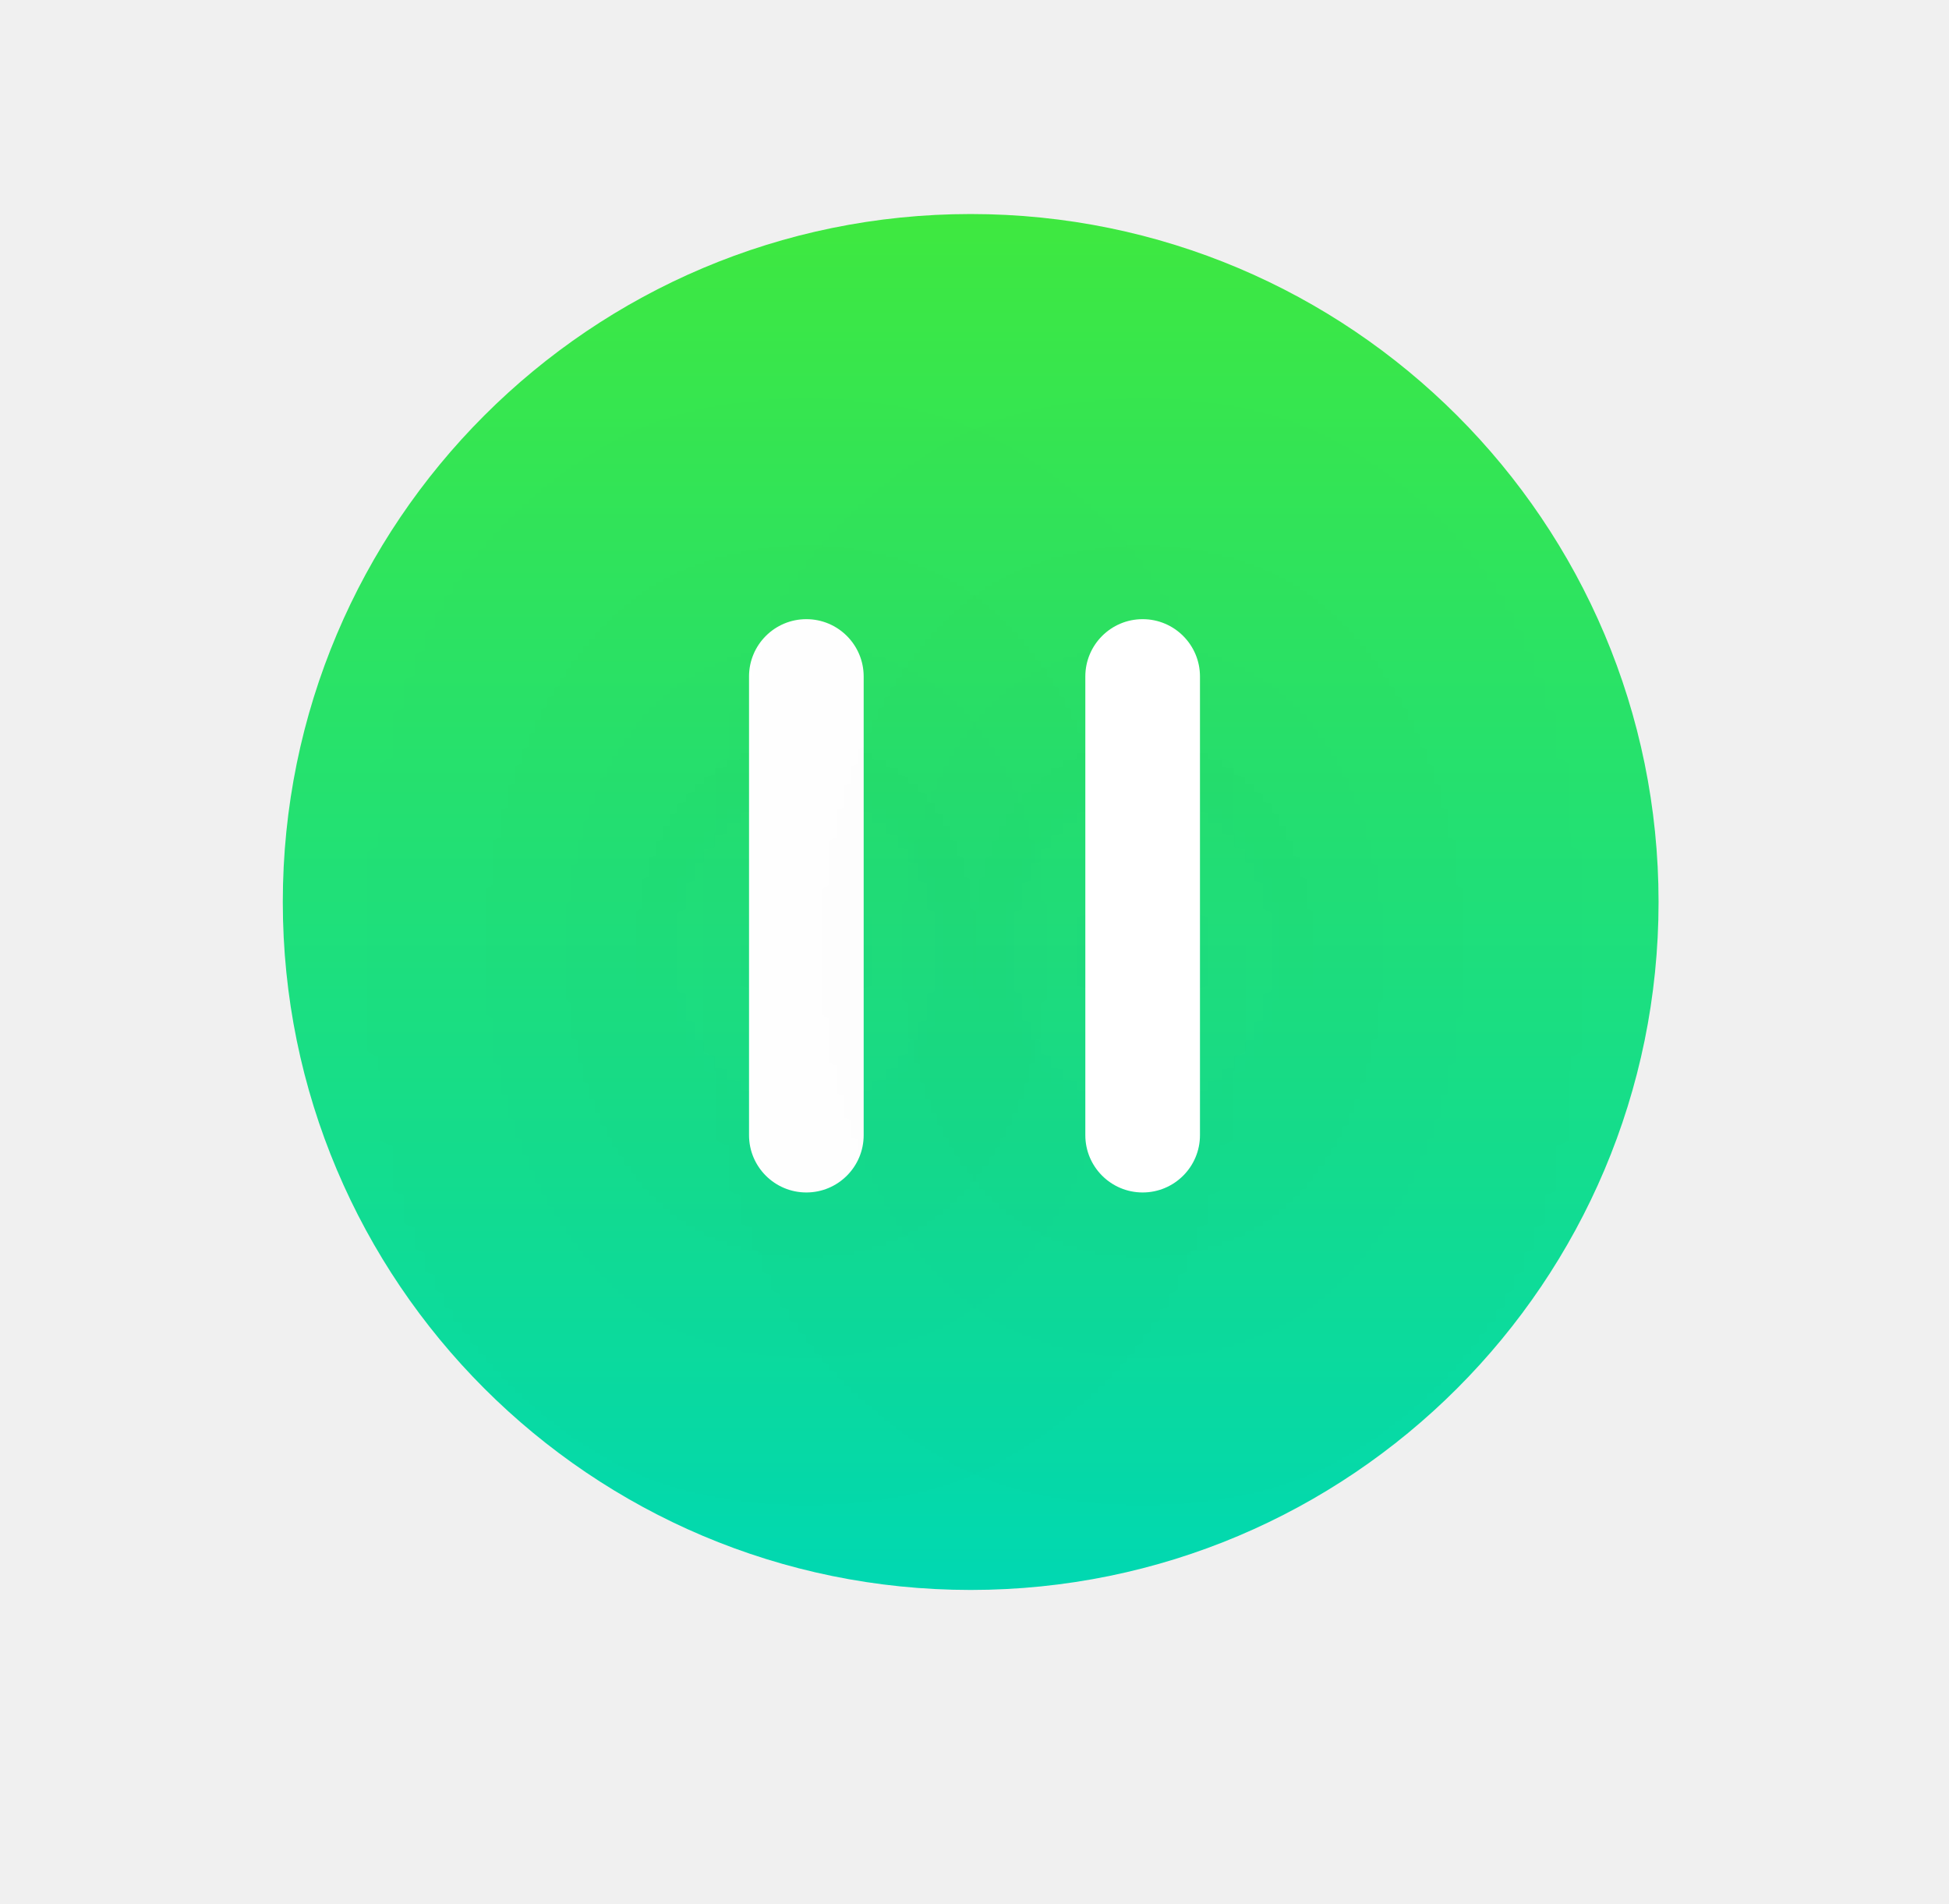
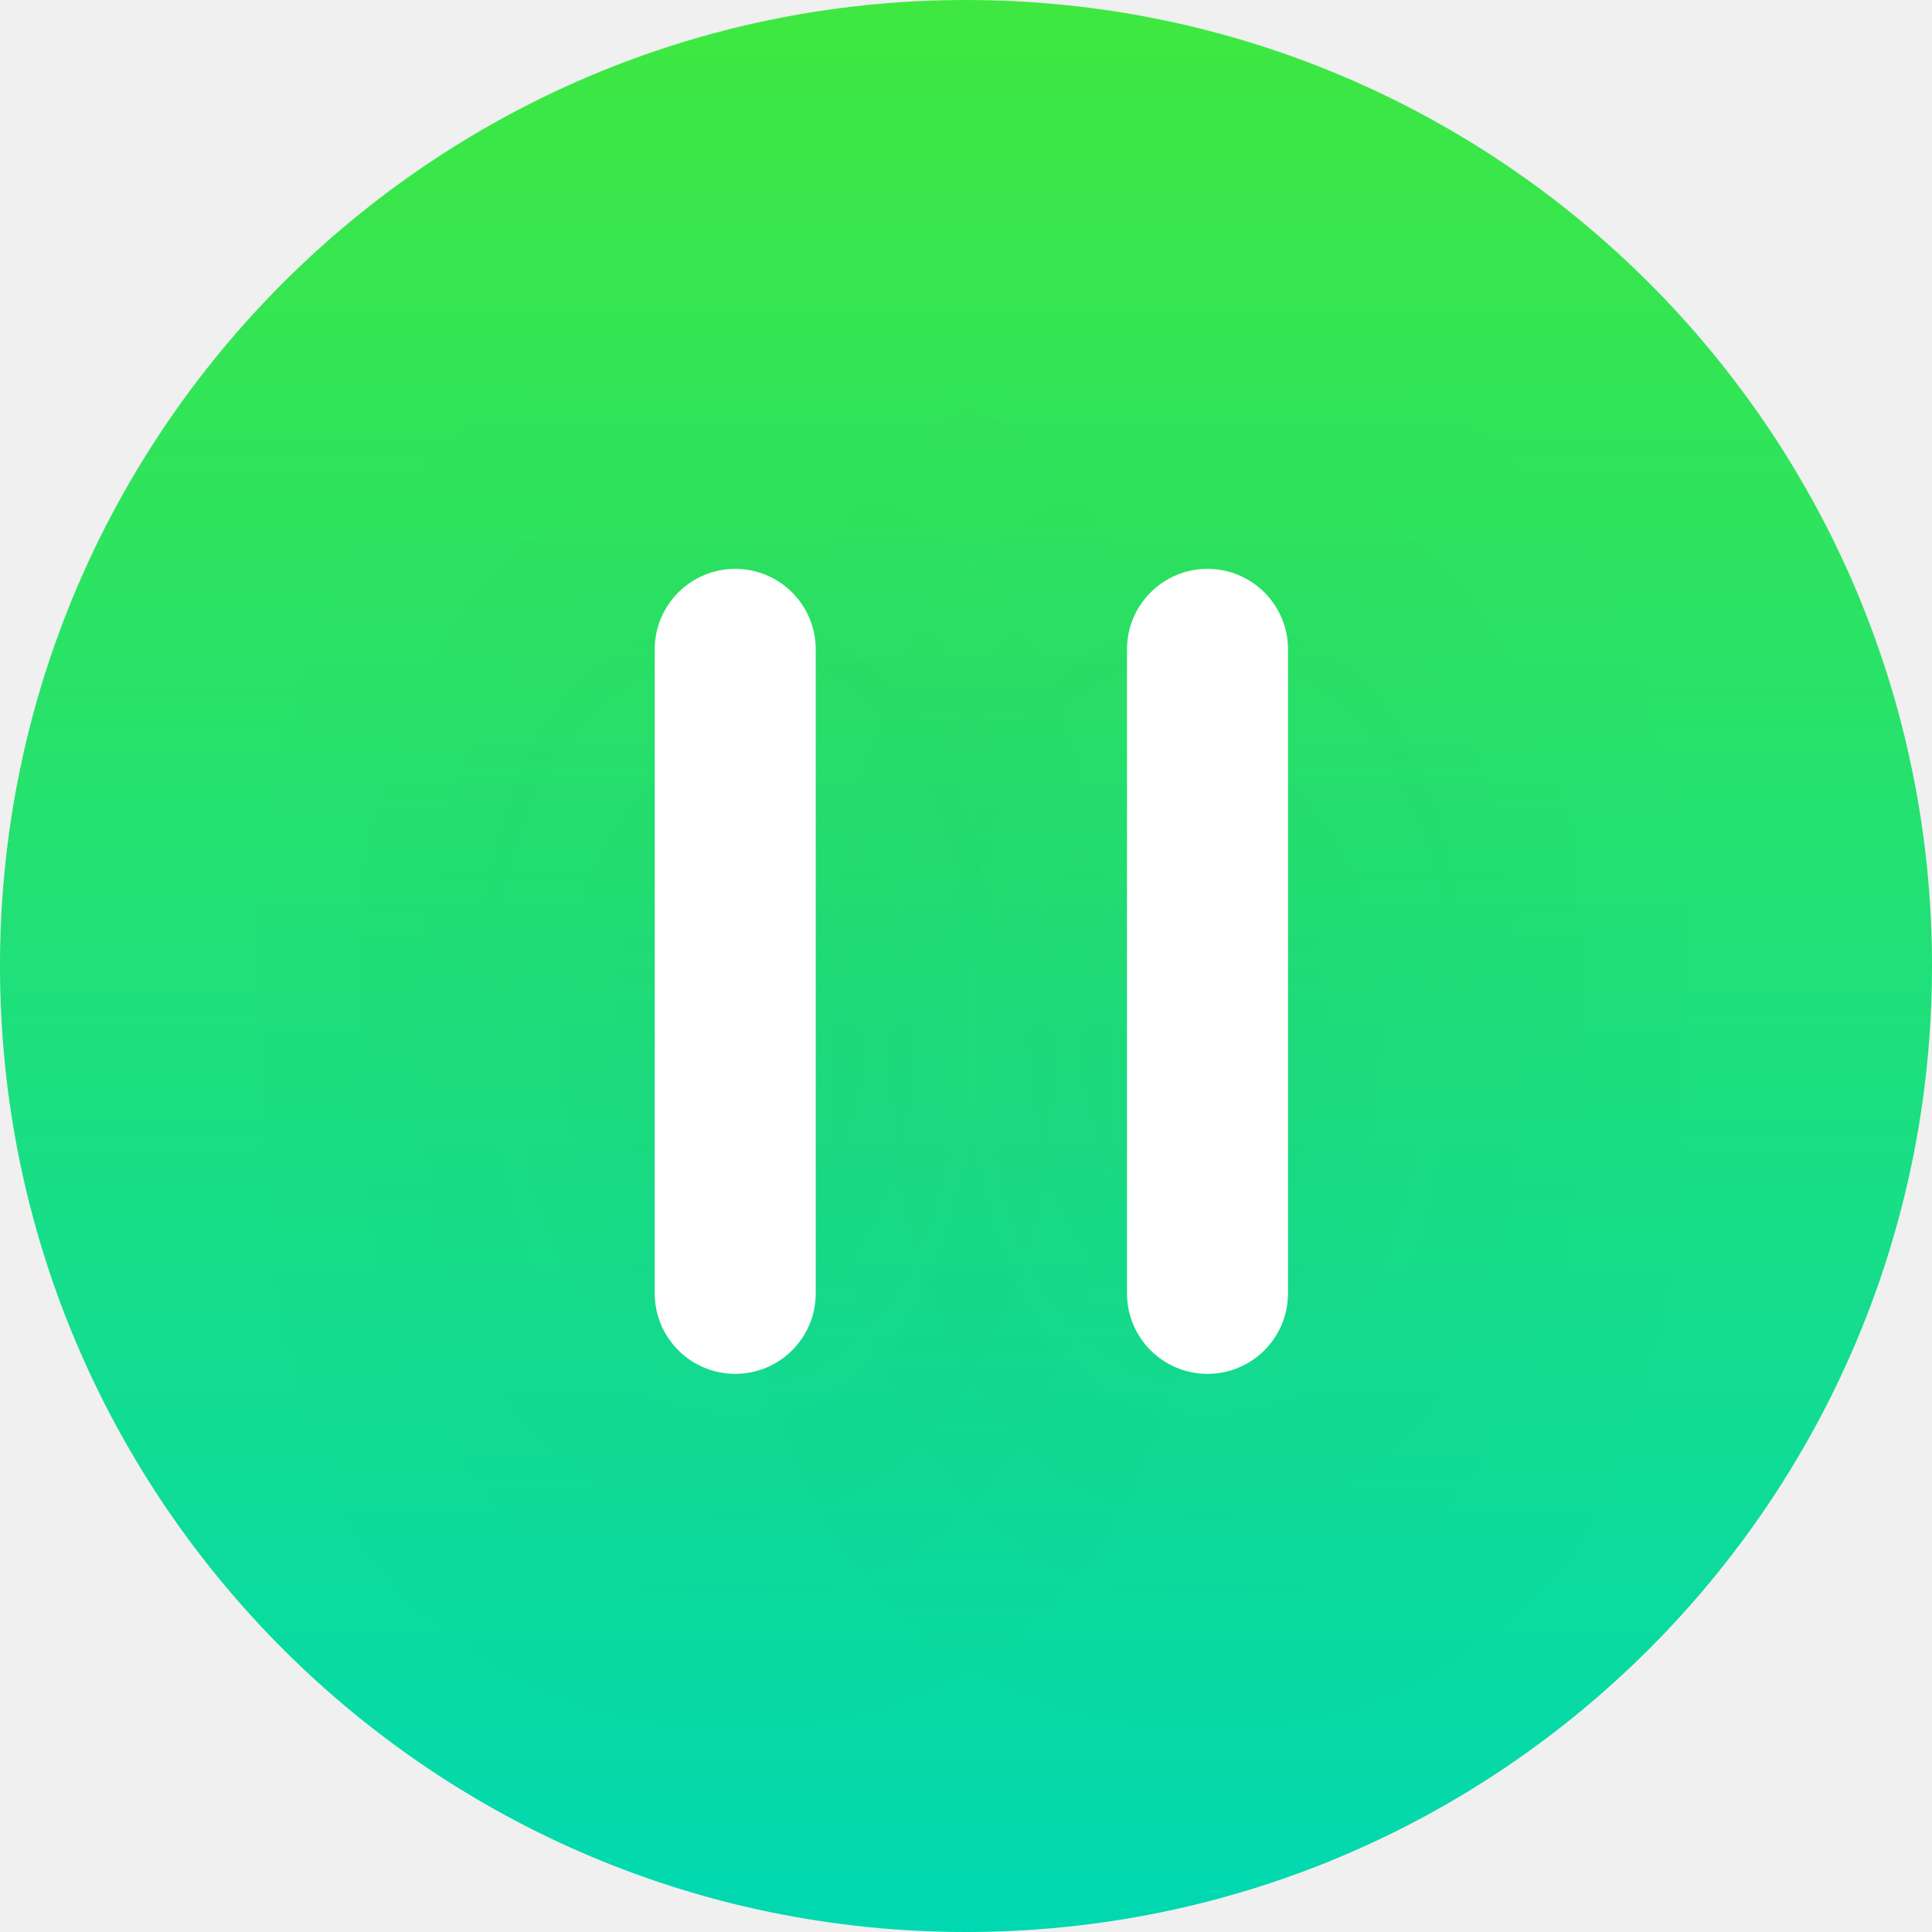
- <svg xmlns="http://www.w3.org/2000/svg" xmlns:xlink="http://www.w3.org/1999/xlink" width="255px" height="249px" viewBox="0 0 255 249" version="1.1">
+ <svg xmlns="http://www.w3.org/2000/svg" xmlns:xlink="http://www.w3.org/1999/xlink" width="180px" height="180px" viewBox="0 0 180 180" version="1.1">
  <defs>
    <linearGradient x1="50%" y1="0%" x2="50%" y2="100%" id="linearGradient-1">
      <stop stop-color="#3FE83F" offset="0%" />
      <stop stop-color="#00D8B2" offset="100%" />
    </linearGradient>
    <rect id="path-2" x="0" y="0" width="15" height="75" rx="7.5" />
    <filter x="-1020.0%" y="-196.0%" width="2140.0%" height="508.0%" filterUnits="objectBoundingBox" id="filter-3">
      <feOffset dx="0" dy="6" in="SourceAlpha" result="shadowOffsetOuter1" />
      <feGaussianBlur stdDeviation="50" in="shadowOffsetOuter1" result="shadowBlurOuter1" />
      <feColorMatrix values="0 0 0 0 0.125   0 0 0 0 0.128   0 0 0 0 0.129  0 0 0 0.1 0" type="matrix" in="shadowBlurOuter1" />
    </filter>
    <rect id="path-4" x="44" y="0" width="15" height="75" rx="7.5" />
    <filter x="-1020.0%" y="-196.0%" width="2140.0%" height="508.0%" filterUnits="objectBoundingBox" id="filter-5">
      <feOffset dx="0" dy="6" in="SourceAlpha" result="shadowOffsetOuter1" />
      <feGaussianBlur stdDeviation="50" in="shadowOffsetOuter1" result="shadowBlurOuter1" />
      <feColorMatrix values="0 0 0 0 0.125   0 0 0 0 0.128   0 0 0 0 0.129  0 0 0 0.1 0" type="matrix" in="shadowBlurOuter1" />
    </filter>
  </defs>
  <g id="页面-1" stroke="none" stroke-width="1" fill="none" fill-rule="evenodd">
-     <g id="1" transform="translate(-436, -1974)">
-       <g id="总开关" transform="translate(473, 2002)">
-         <circle id="椭圆形" fill="url(#linearGradient-1)" cx="90" cy="90" r="90" />
-         <g id="编组-4" transform="translate(61, 53)">
-           <g id="矩形">
-             <use fill="black" fill-opacity="1" filter="url(#filter-3)" xlink:href="#path-2" />
-             <use fill="#FFFFFF" fill-rule="evenodd" xlink:href="#path-2" />
-           </g>
-           <g id="矩形备份-5">
-             <use fill="black" fill-opacity="1" filter="url(#filter-5)" xlink:href="#path-4" />
-             <use fill="#FFFFFF" fill-rule="evenodd" xlink:href="#path-4" />
+     <g id="1" transform="translate(-455, -1988)">
+       <g id="总开关" transform="translate(455, 1988)">
+         <g id="编组-5">
+           <circle id="椭圆形" fill="url(#linearGradient-1)" cx="90" cy="90" r="90" />
+           <g id="编组-4" transform="translate(61, 53)">
+             <g id="矩形">
+               <use fill="black" fill-opacity="1" filter="url(#filter-3)" xlink:href="#path-2" />
+               <use fill="#FFFFFF" fill-rule="evenodd" xlink:href="#path-2" />
+             </g>
+             <g id="矩形备份-5">
+               <use fill="black" fill-opacity="1" filter="url(#filter-5)" xlink:href="#path-4" />
+               <use fill="#FFFFFF" fill-rule="evenodd" xlink:href="#path-4" />
+             </g>
          </g>
        </g>
      </g>
    </g>
  </g>
</svg>
